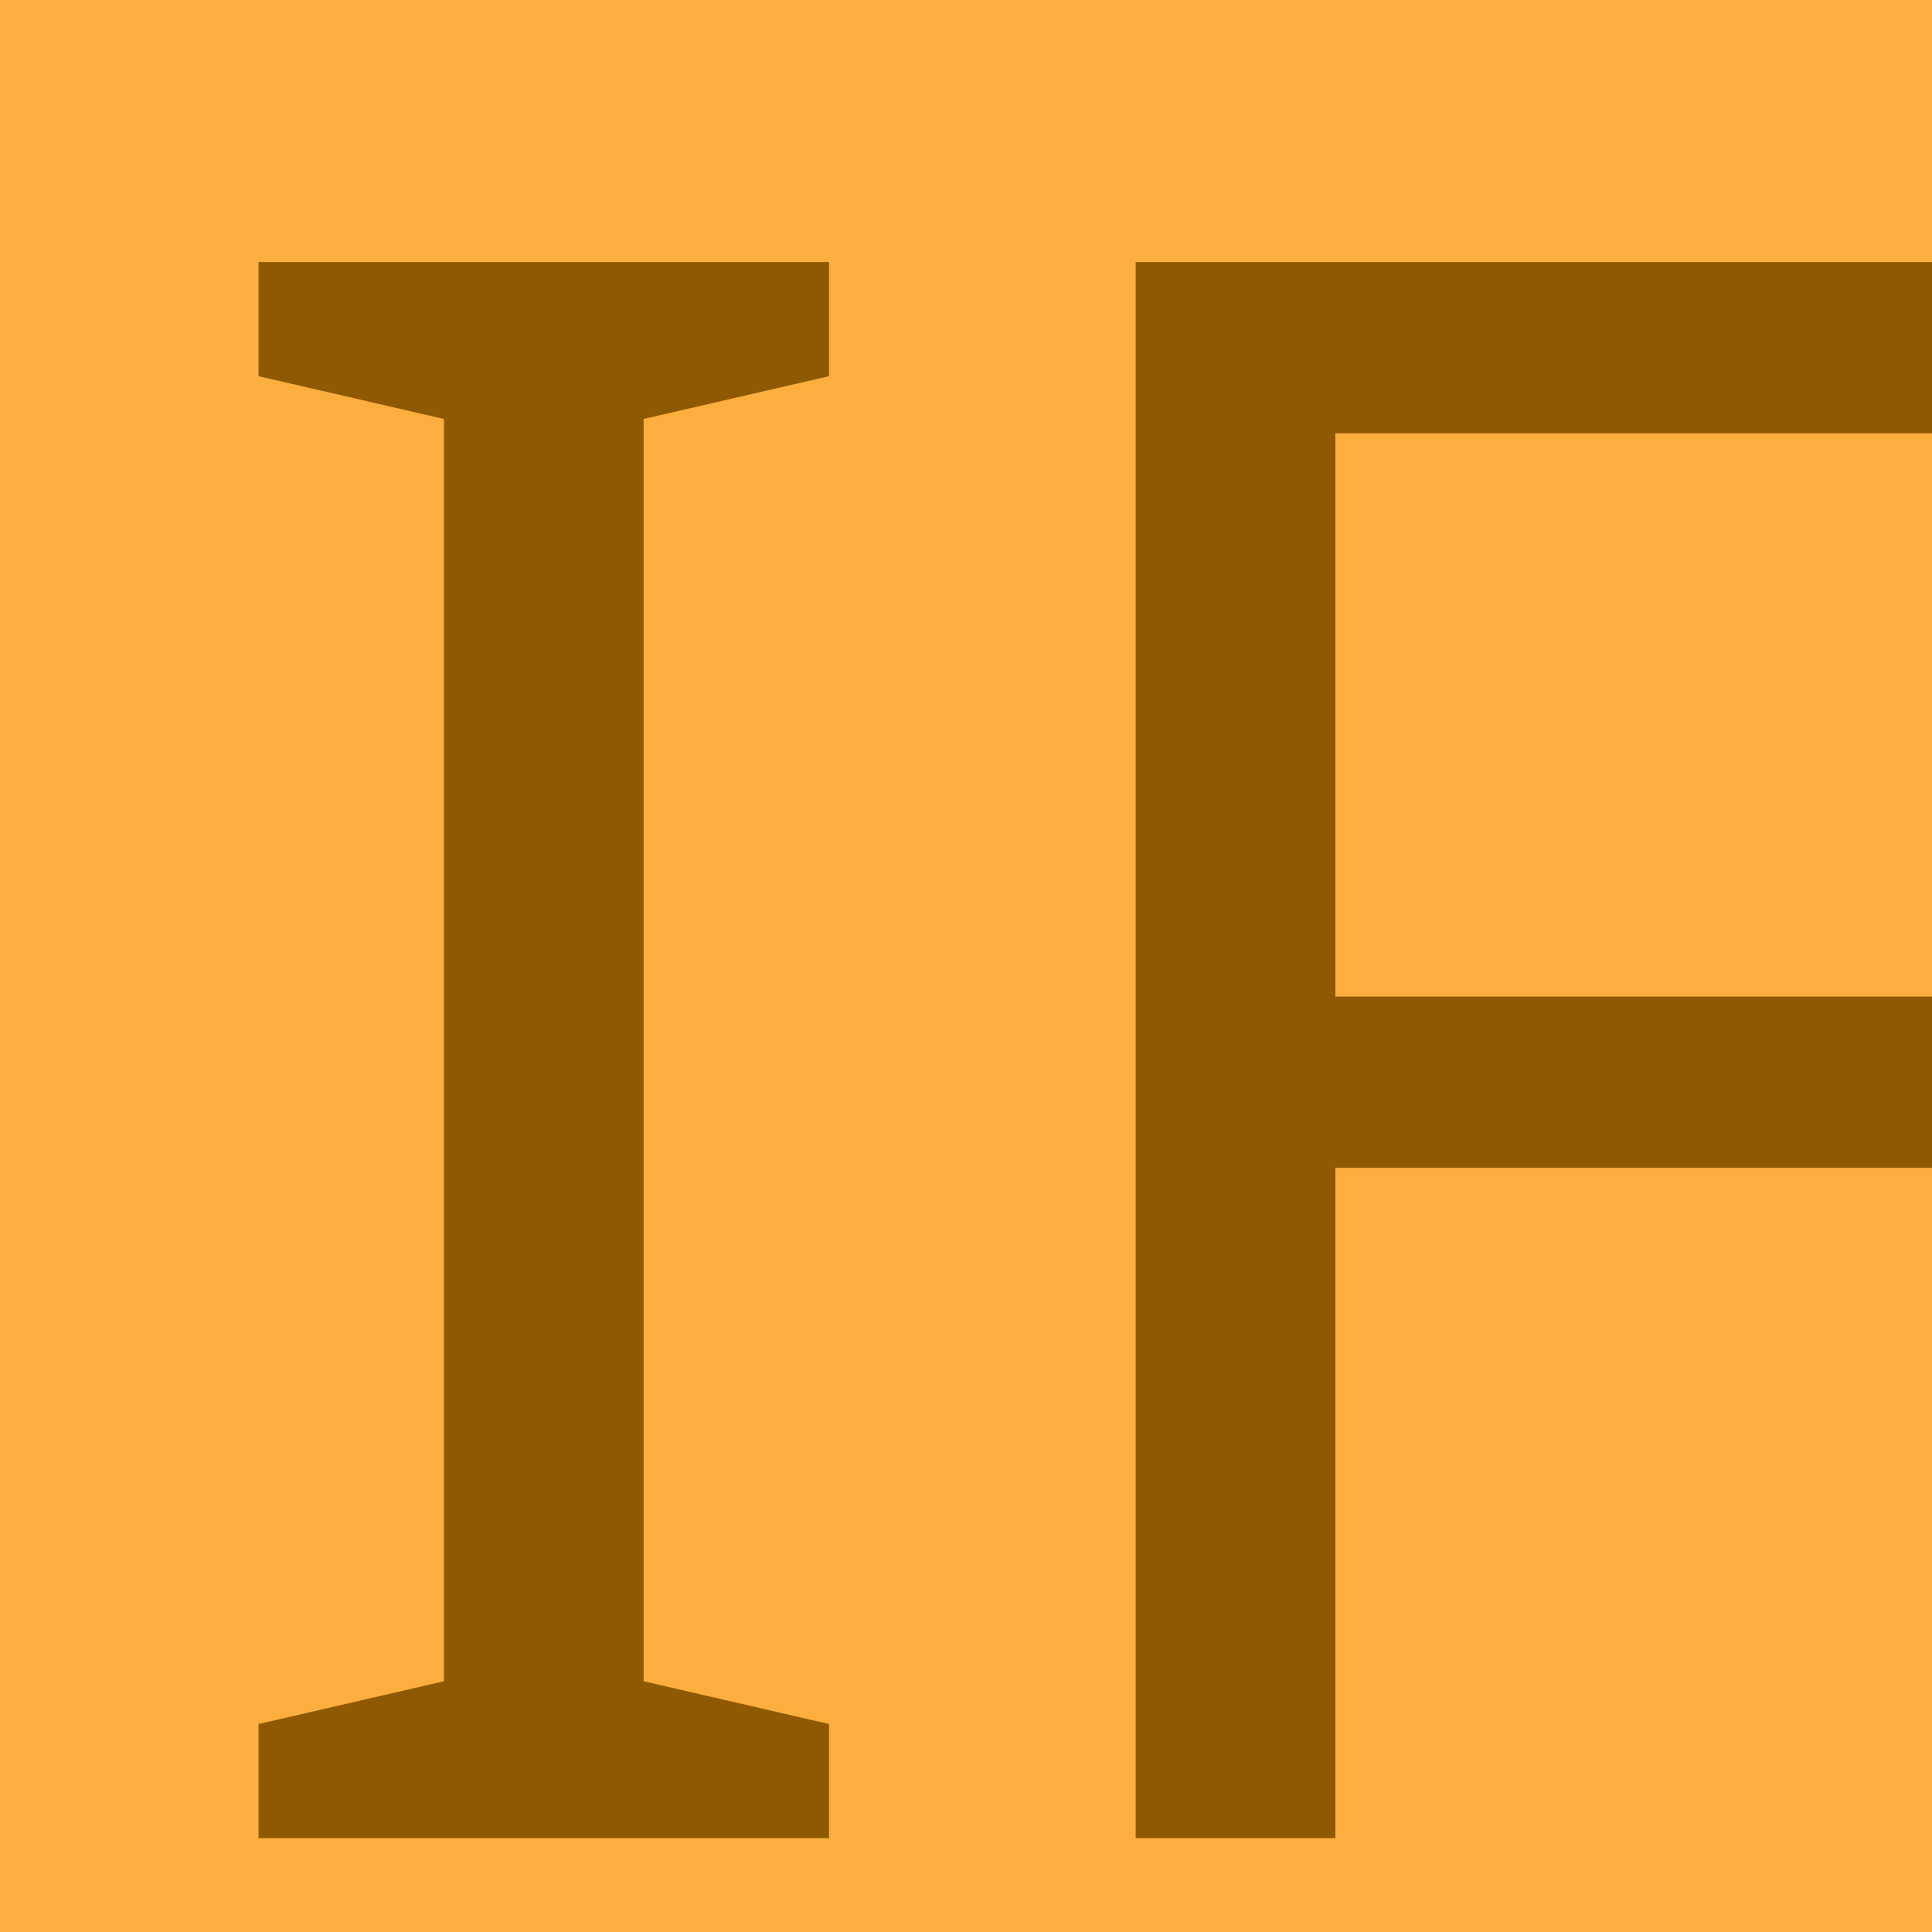
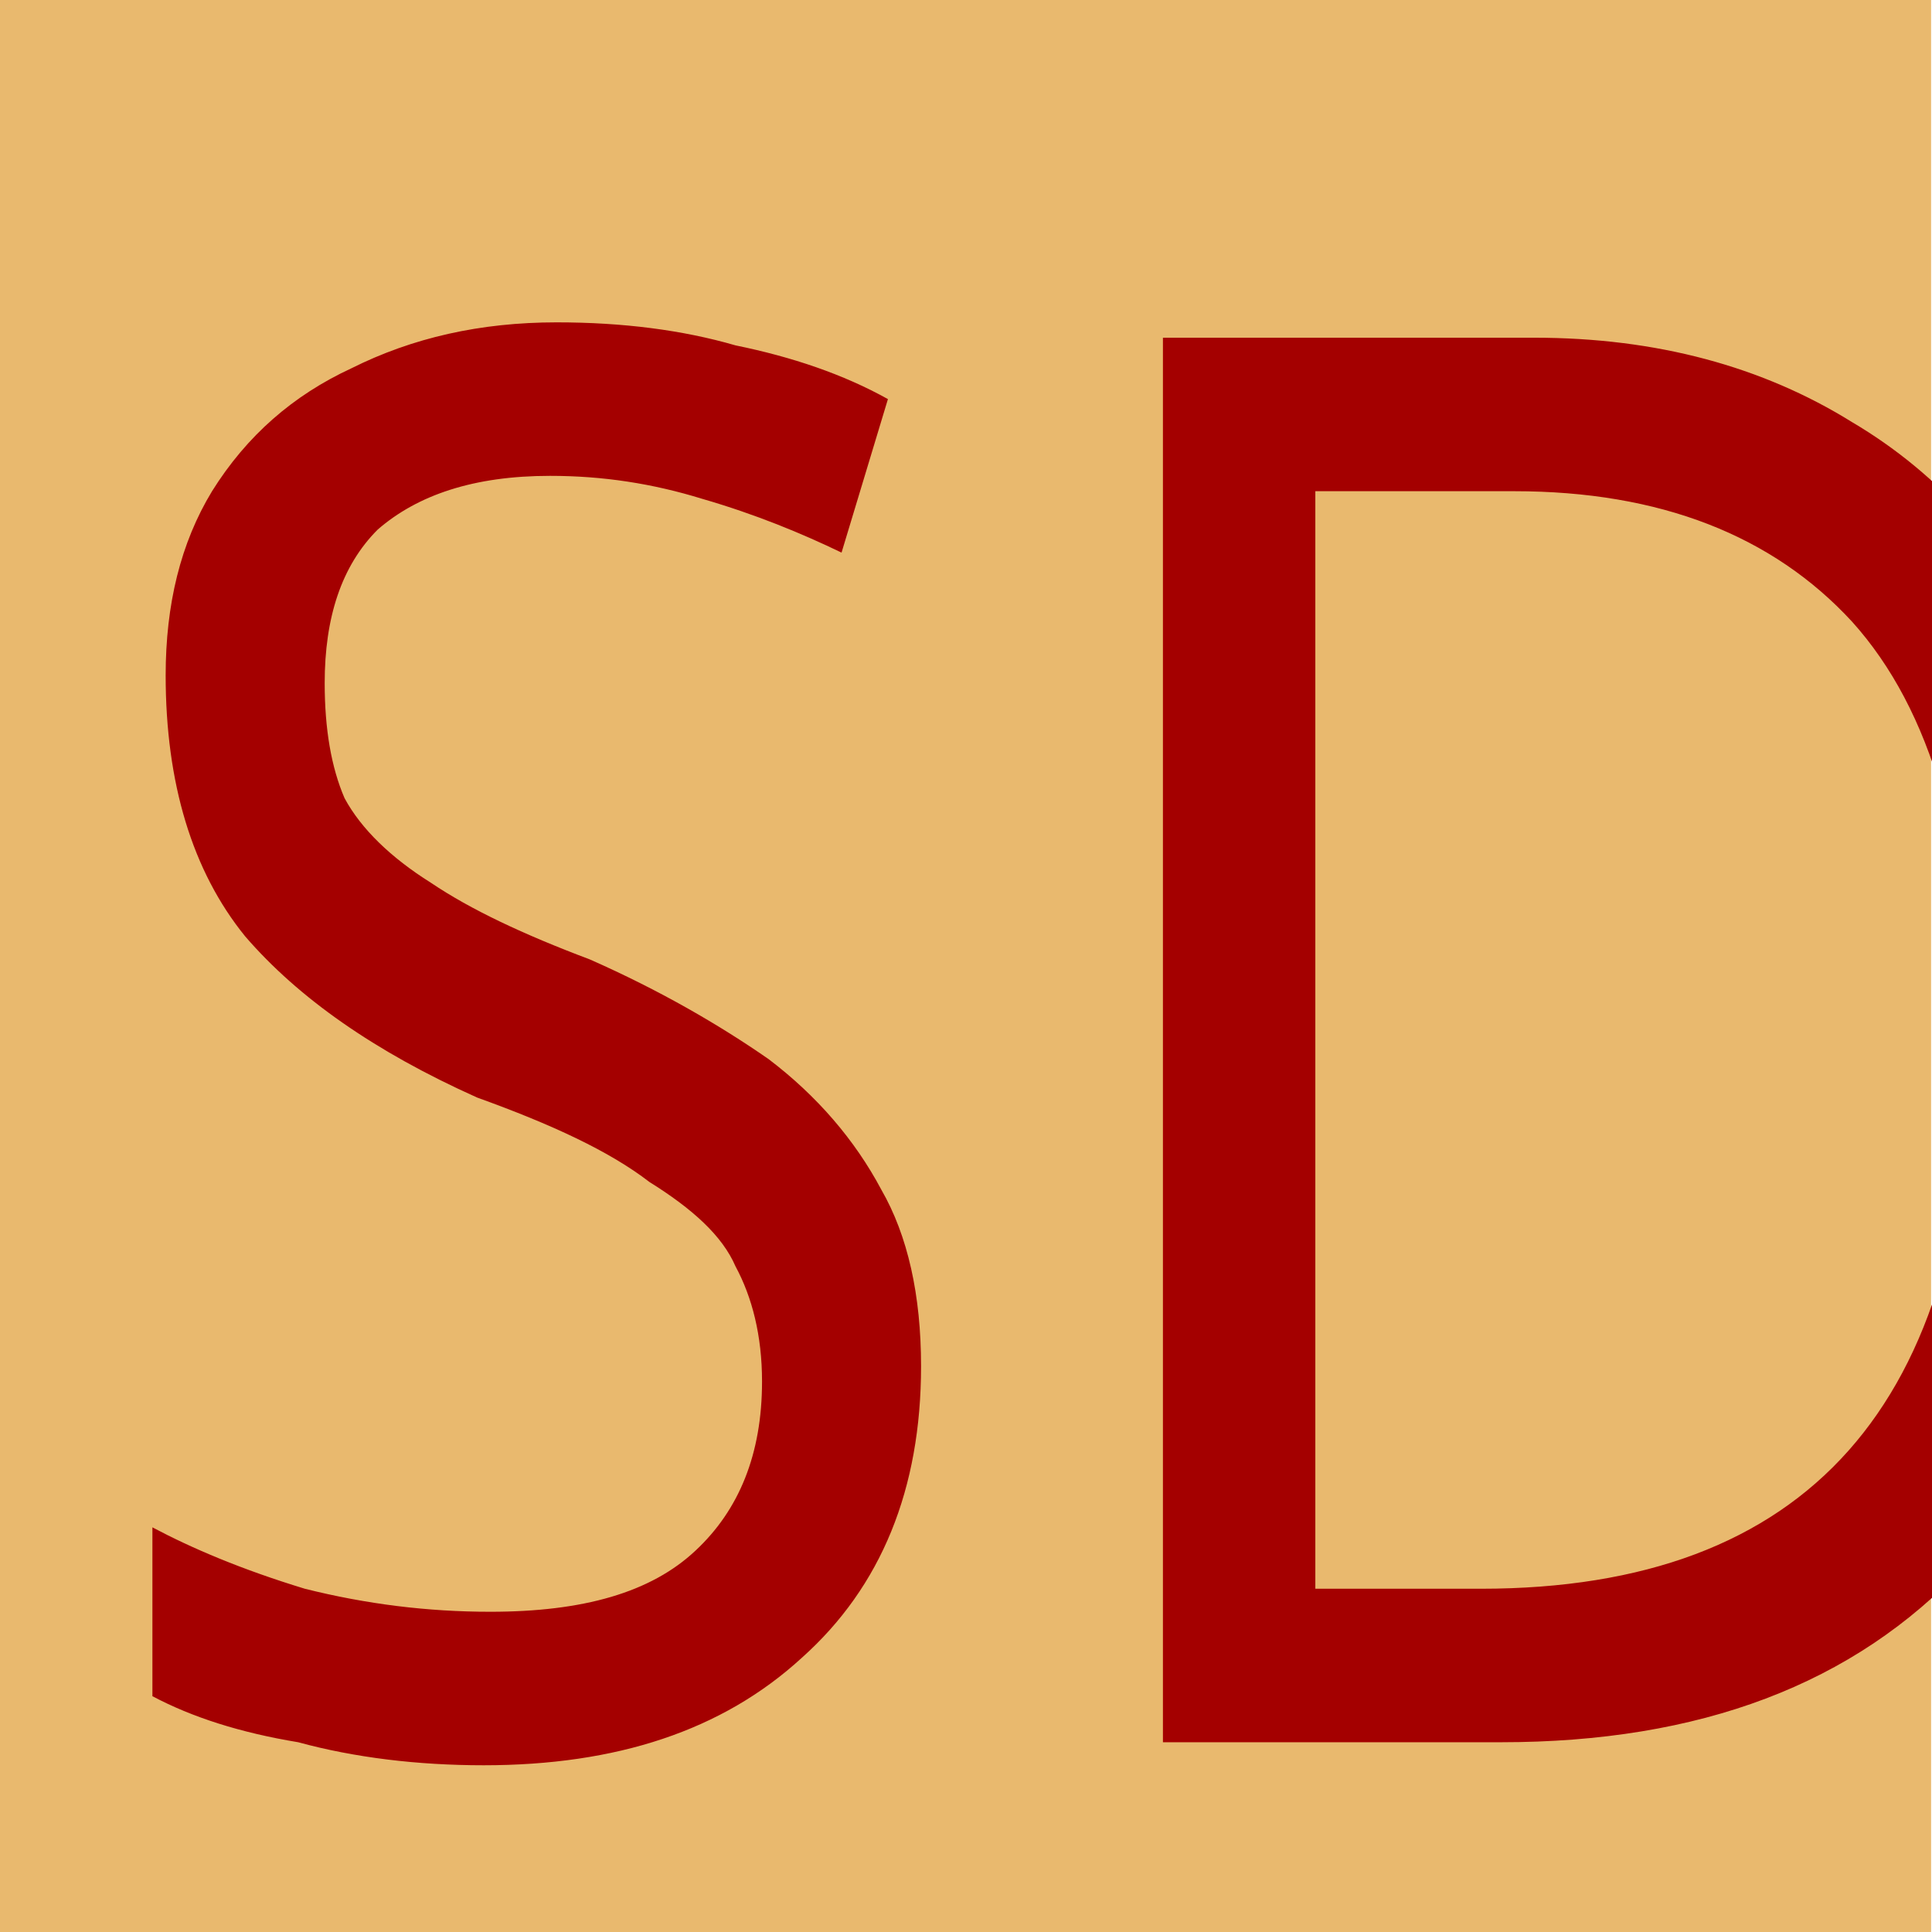
- <svg xmlns="http://www.w3.org/2000/svg" width="16" height="16" viewBox="0 0 4.233 4.233">
-   <path style="fill:#fcaf3e;stroke-width:.266" d="M0 0h4.233v4.233H0z" />
-   <text xml:space="preserve" style="font-style:normal;font-weight:400;font-size:4.838px;line-height:1.25;font-family:sans-serif;letter-spacing:0;word-spacing:0;fill:#8f5902;fill-opacity:1;stroke:none;stroke-width:.907" x=".379" y="4.029">
-     <tspan style="font-style:normal;font-variant:normal;font-weight:400;font-stretch:normal;font-family:Impact;-inkscape-font-specification:Impact;fill:#8f5902;stroke-width:.907" x=".379" y="4.029">IF</tspan>
+ <svg xmlns="http://www.w3.org/2000/svg" width="16" height="16" viewBox="0 0 4.233 4.233" version="1.1" id="svg87">
+   <defs id="defs91" />
+   <path style="fill:#e9b96e;stroke-width:0.266" d="M -8.001251e-4,0 H 4.231 V 4.233 H -8.001251e-4 Z" id="path81" />
+   <text xml:space="preserve" style="font-style:normal;font-weight:400;font-size:4.003px;line-height:1.25;font-family:sans-serif;letter-spacing:0;word-spacing:0;fill:#a40000;fill-opacity:1;stroke:none;stroke-width:0.751" x="0.158" y="3.549" id="text85" transform="scale(0.929172,1.076227)">
+     <tspan style="font-style:normal;font-variant:normal;font-weight:400;font-stretch:normal;font-family:Impact;-inkscape-font-specification:Impact;fill:#a40000;stroke-width:0.751" x="0.158" y="3.549" id="tspan83">SD</tspan>
  </text>
</svg>
